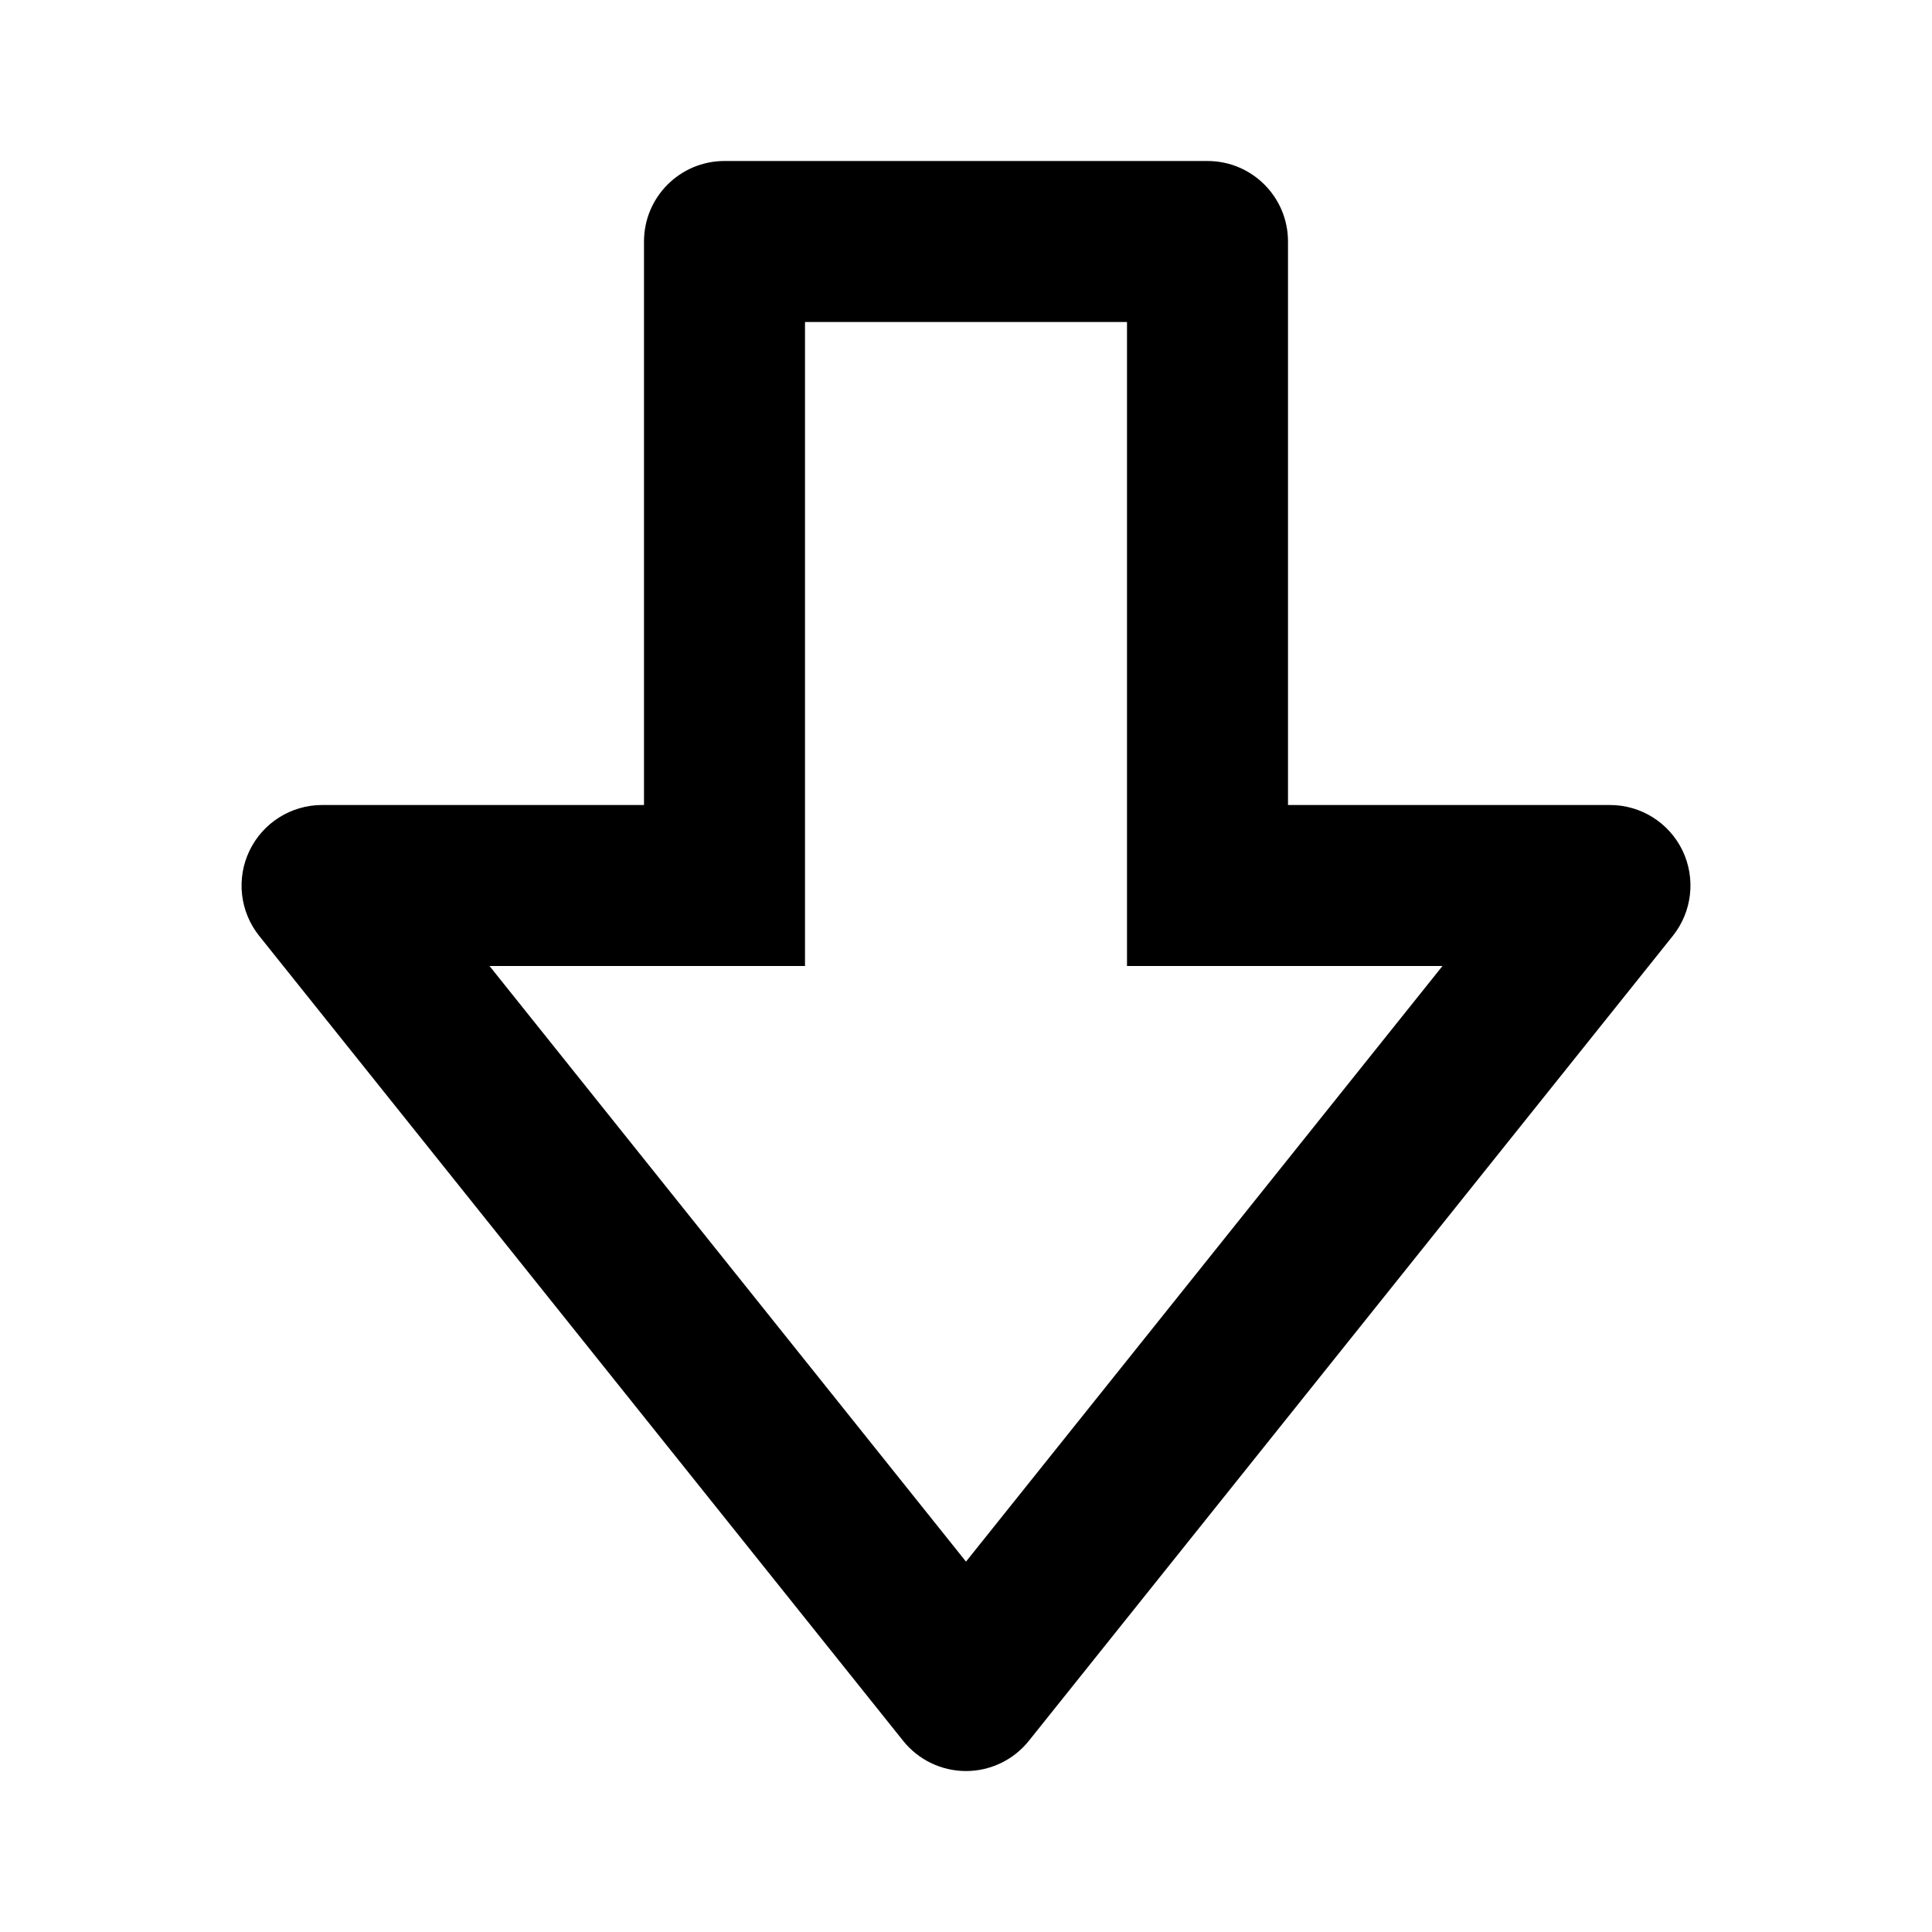
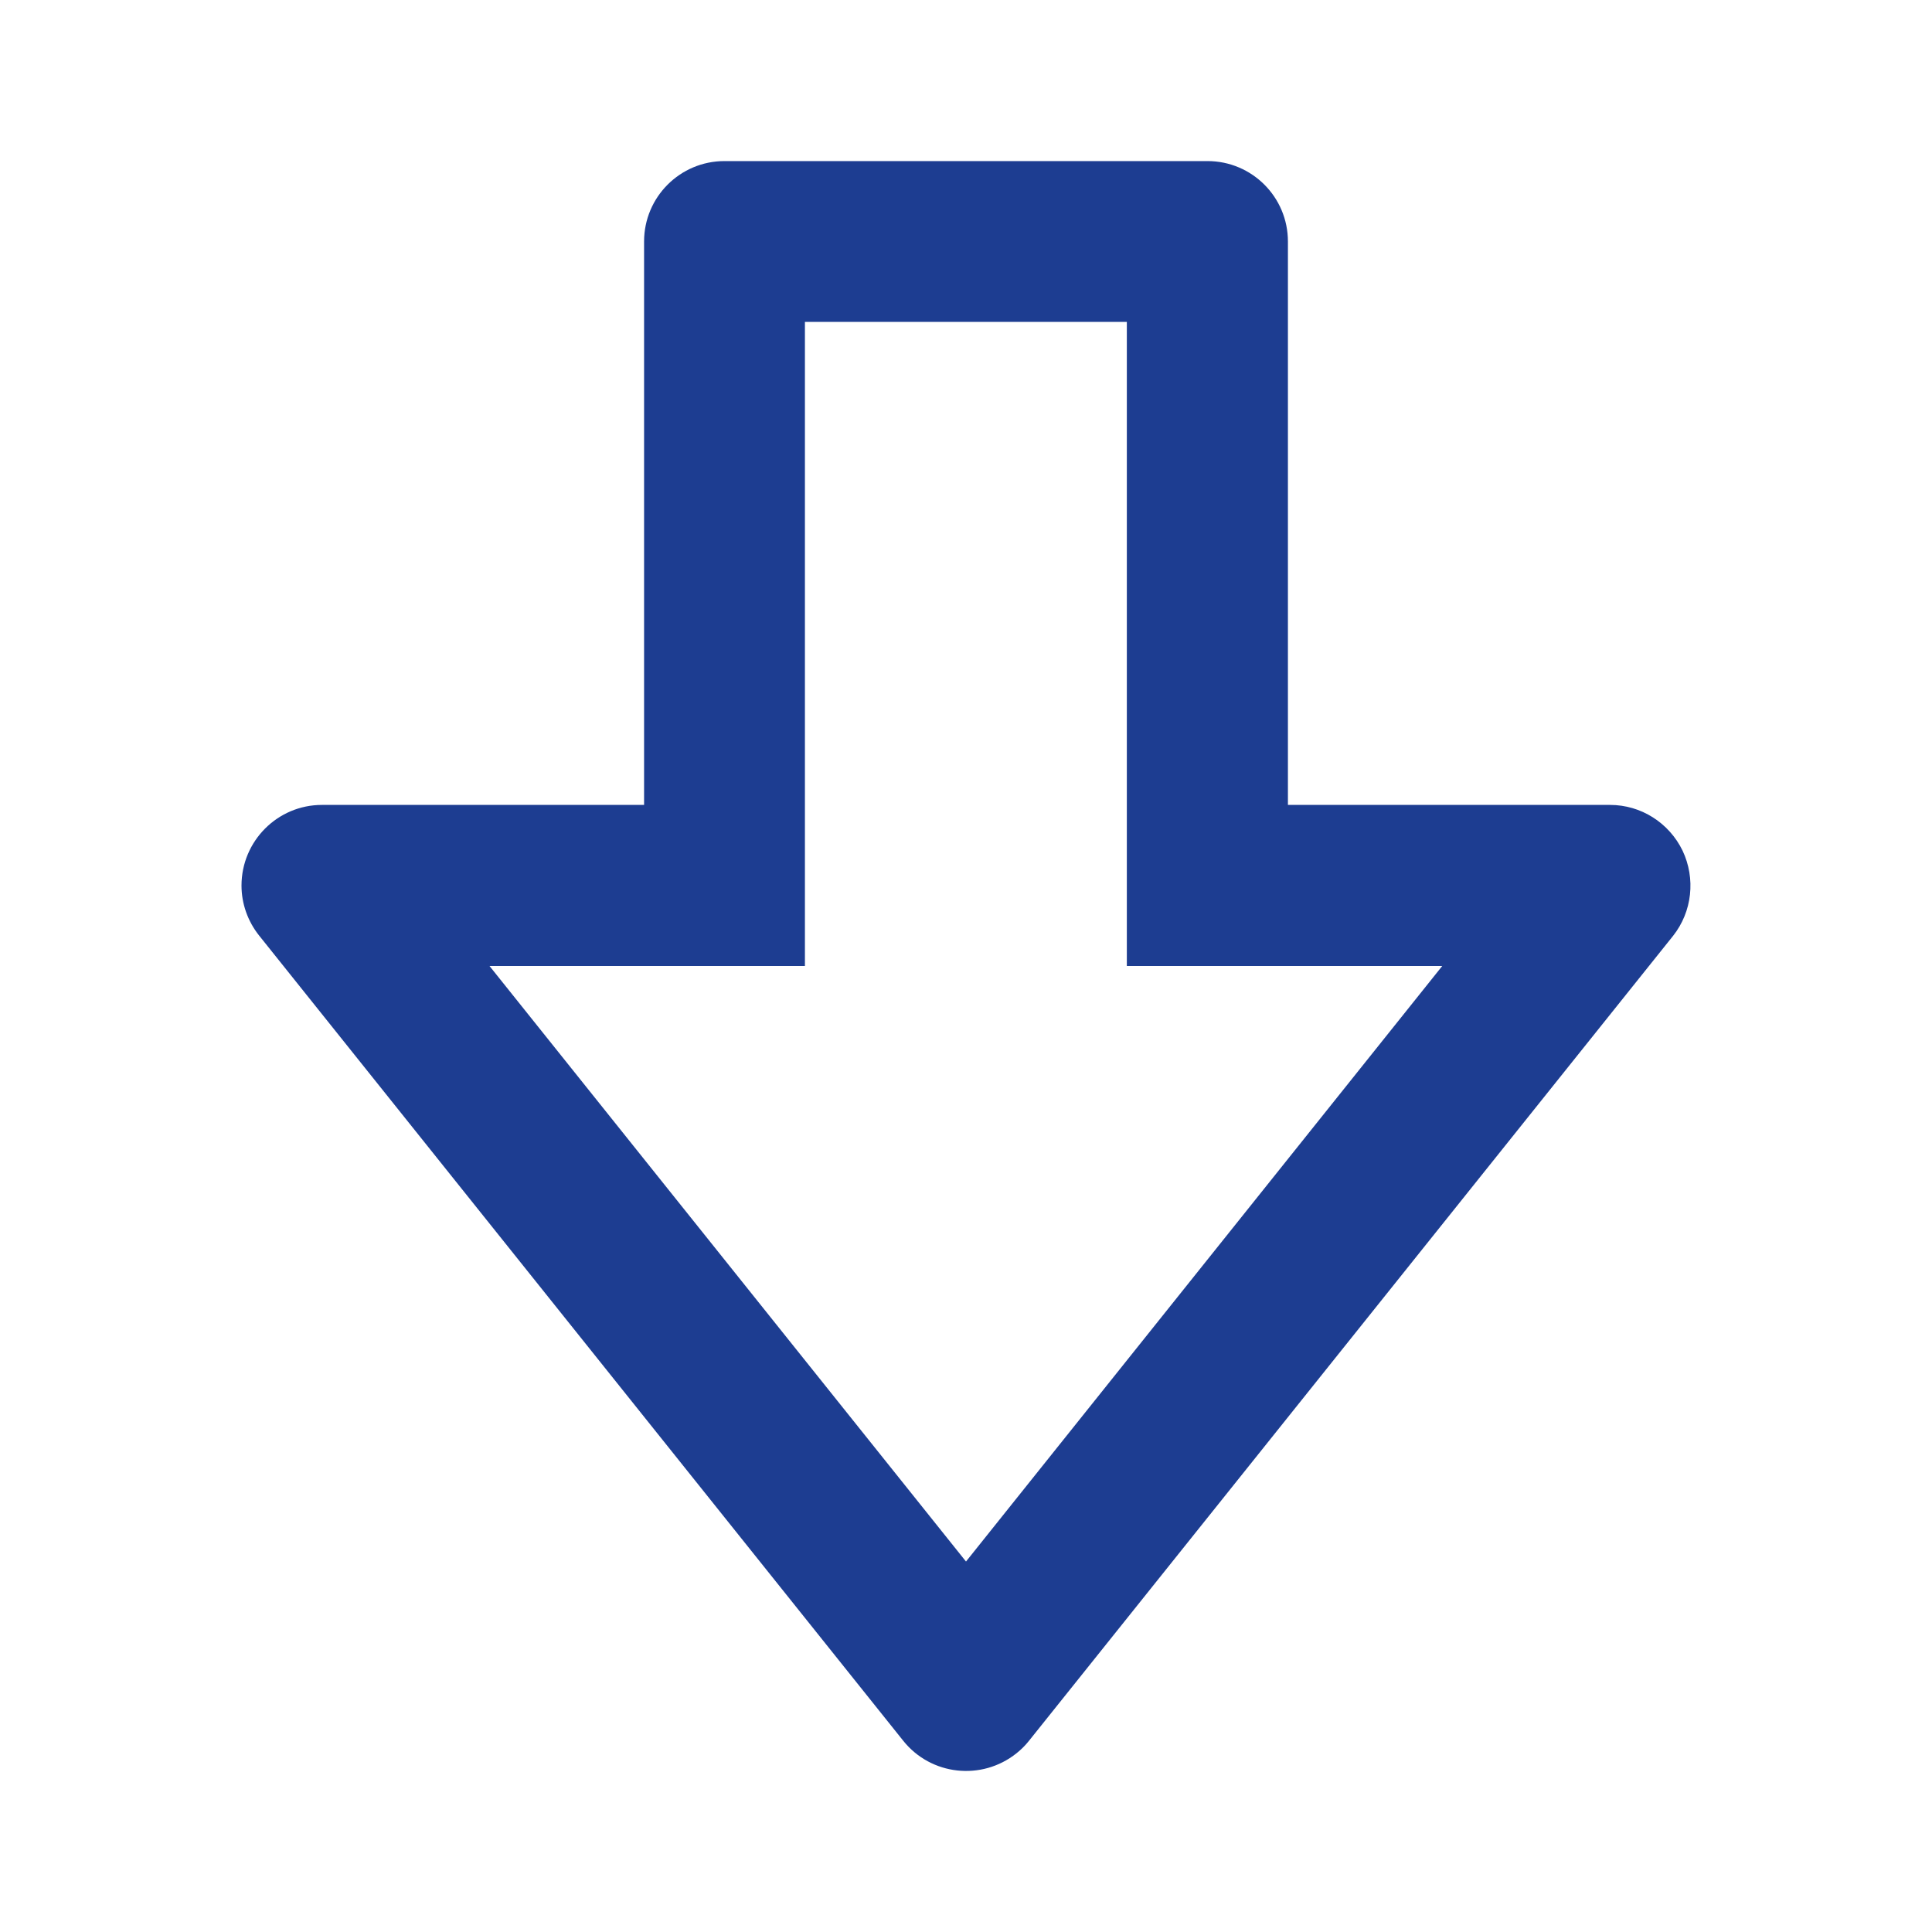
- <svg xmlns="http://www.w3.org/2000/svg" fill="#000000" width="800px" height="800px" viewBox="0 0 24 24">
-   <path d="M20.901 10.566A1.001 1.001 0 0 0 20 10h-4V3a1 1 0 0 0-1-1H9a1 1 0 0 0-1 1v7H4a1.001 1.001 0 0 0-.781 1.625l8 10a1 1 0 0 0 1.562 0l8-10c.24-.301.286-.712.12-1.059zM12 19.399 6.081 12H10V4h4v8h3.919L12 19.399z" />
+ <svg xmlns="http://www.w3.org/2000/svg" version="1.1" id="Lager_1" x="0px" y="0px" viewBox="0 0 800 800" style="enable-background:new 0 0 800 800;" xml:space="preserve">
+   <style type="text/css">
+ 	.st0{fill:#1D3D91;}
+ </style>
+   <path class="st0" d="M696.7,352.2c-5.6-11.5-17.2-18.9-30-18.9H533.3V100c0-18.4-14.9-33.3-33.3-33.3H300  c-18.4,0-33.3,14.9-33.3,33.3v233.3H133.3c-18.4,0-33.3,15-33.3,33.4c0,7.5,2.6,14.8,7.3,20.7L374,720.8  c11.5,14.4,32.5,16.7,46.9,5.2c1.9-1.5,3.7-3.3,5.2-5.2l266.7-333.3C700.7,377.5,702.2,363.8,696.7,352.2L696.7,352.2z M400,646.6  L202.7,400h130.6V133.3h133.3V400h130.6L400,646.6z" />
</svg>
